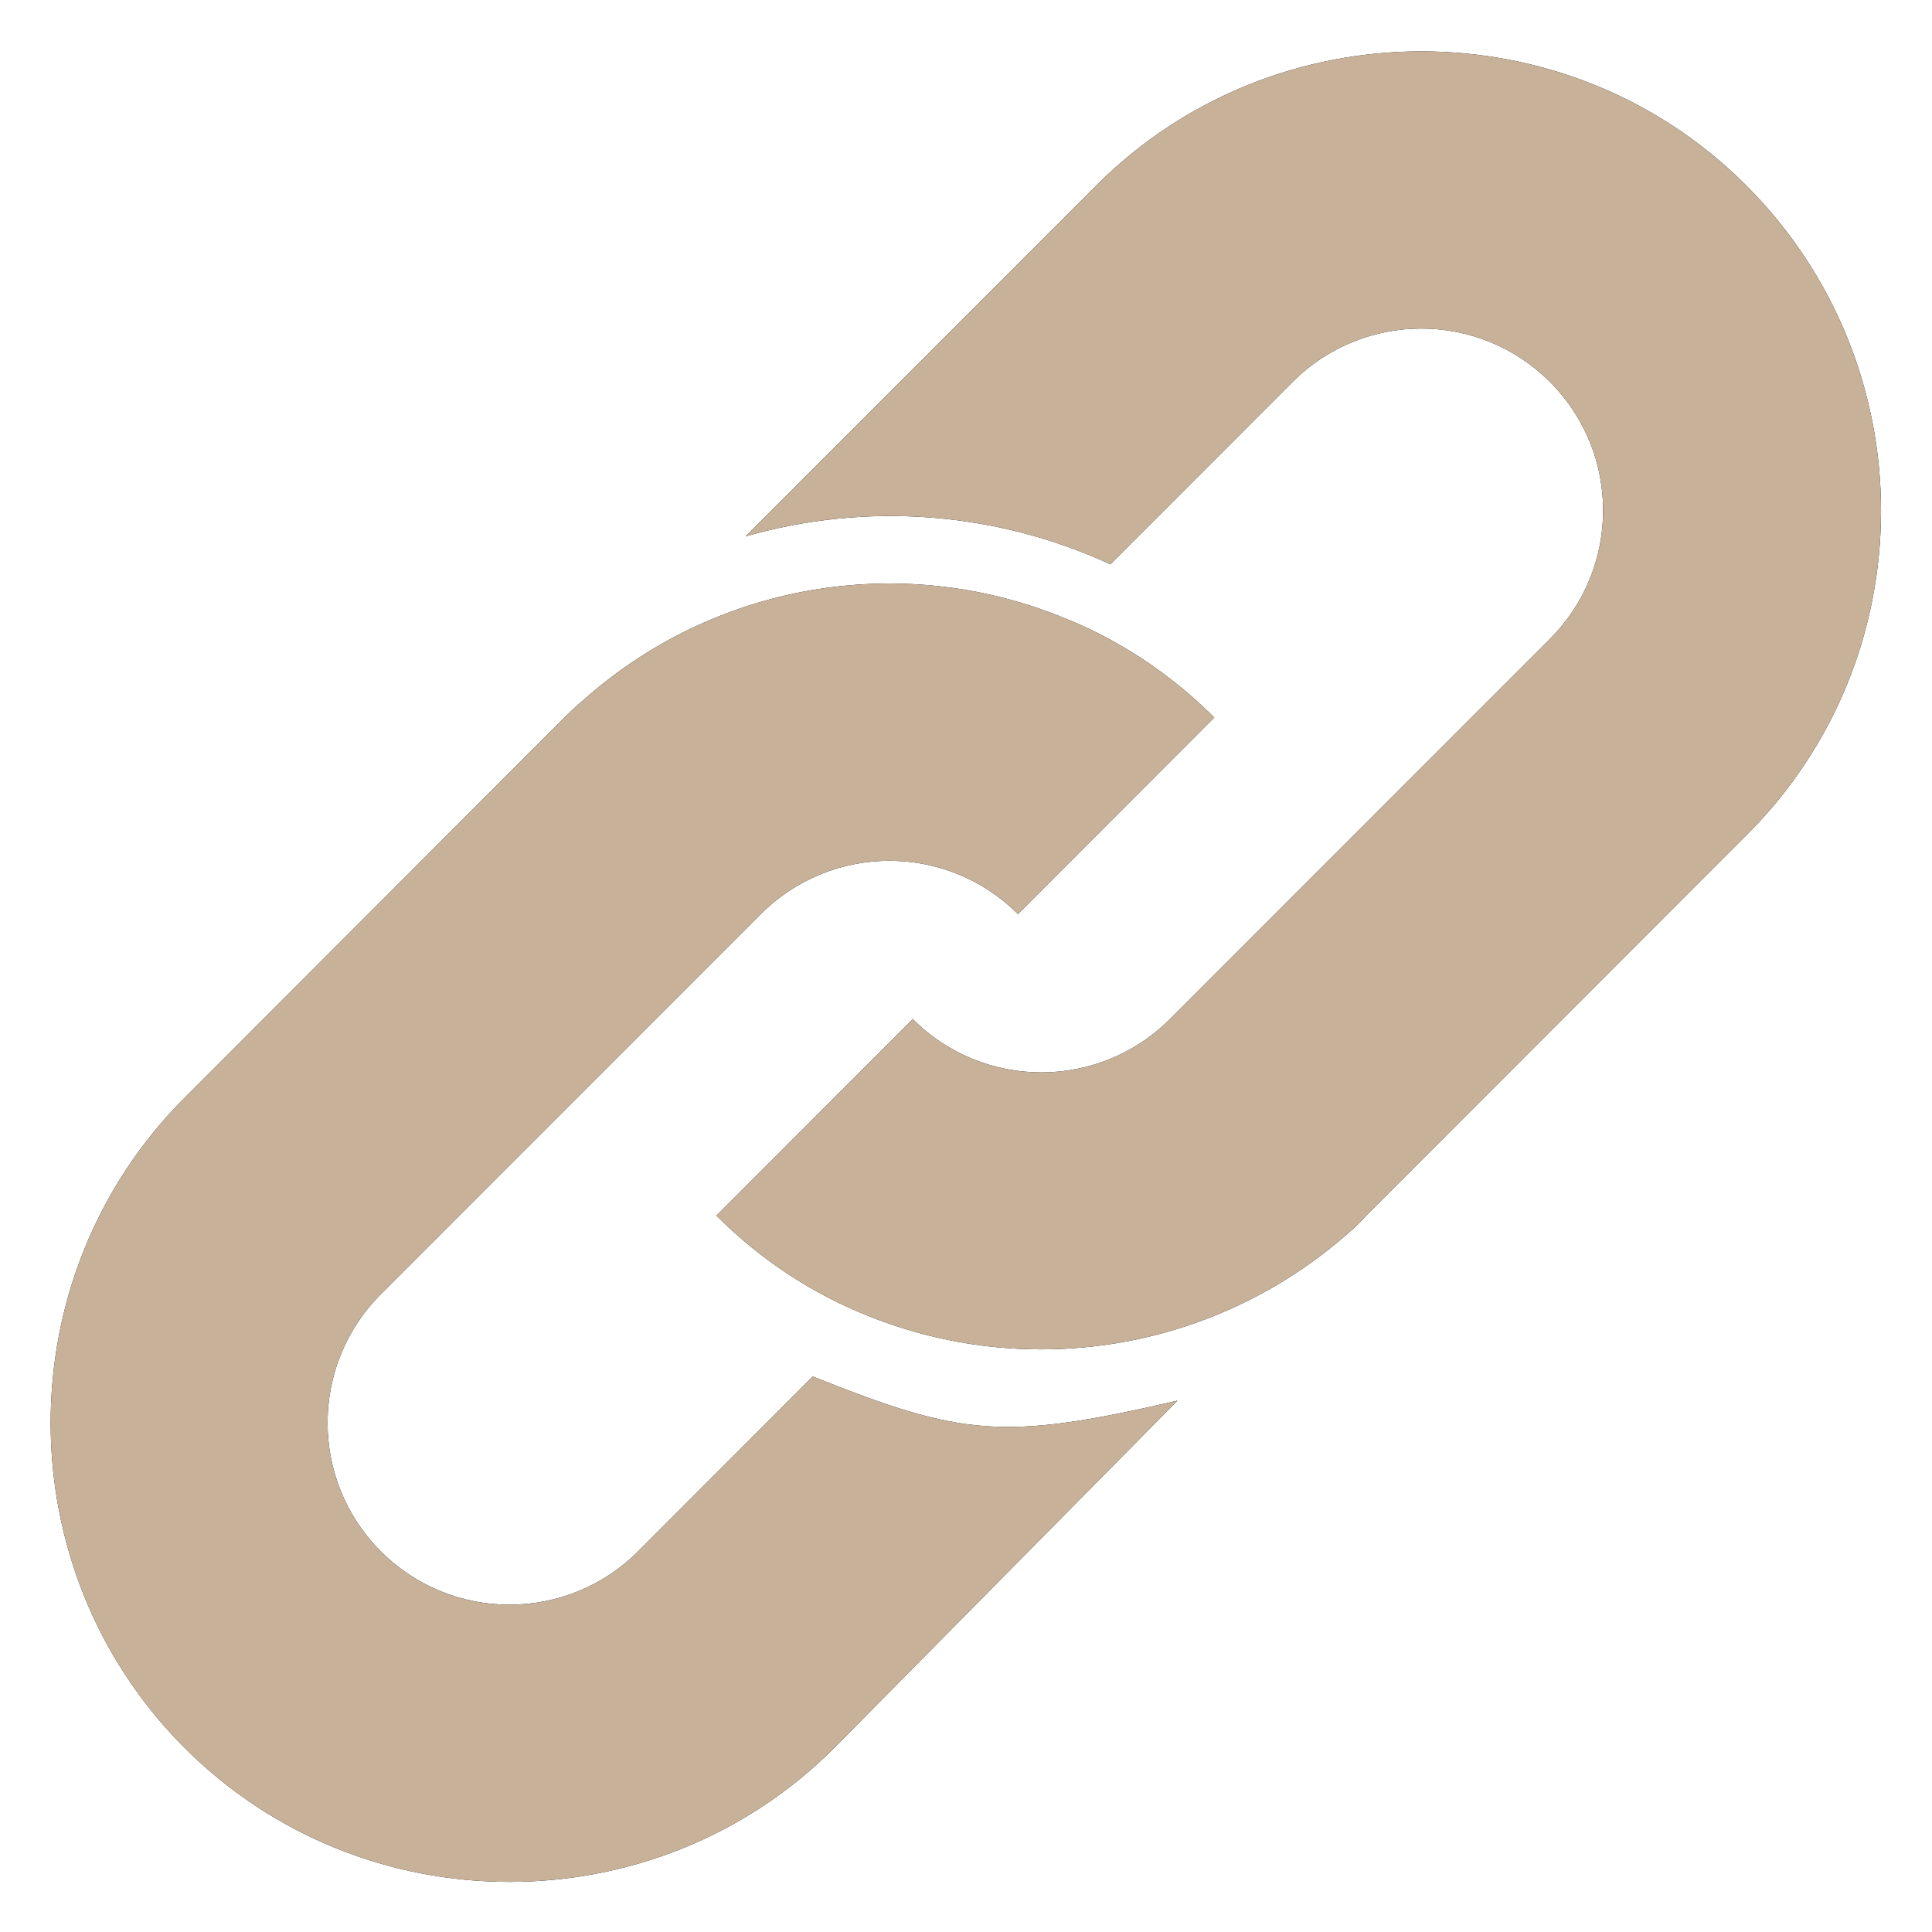
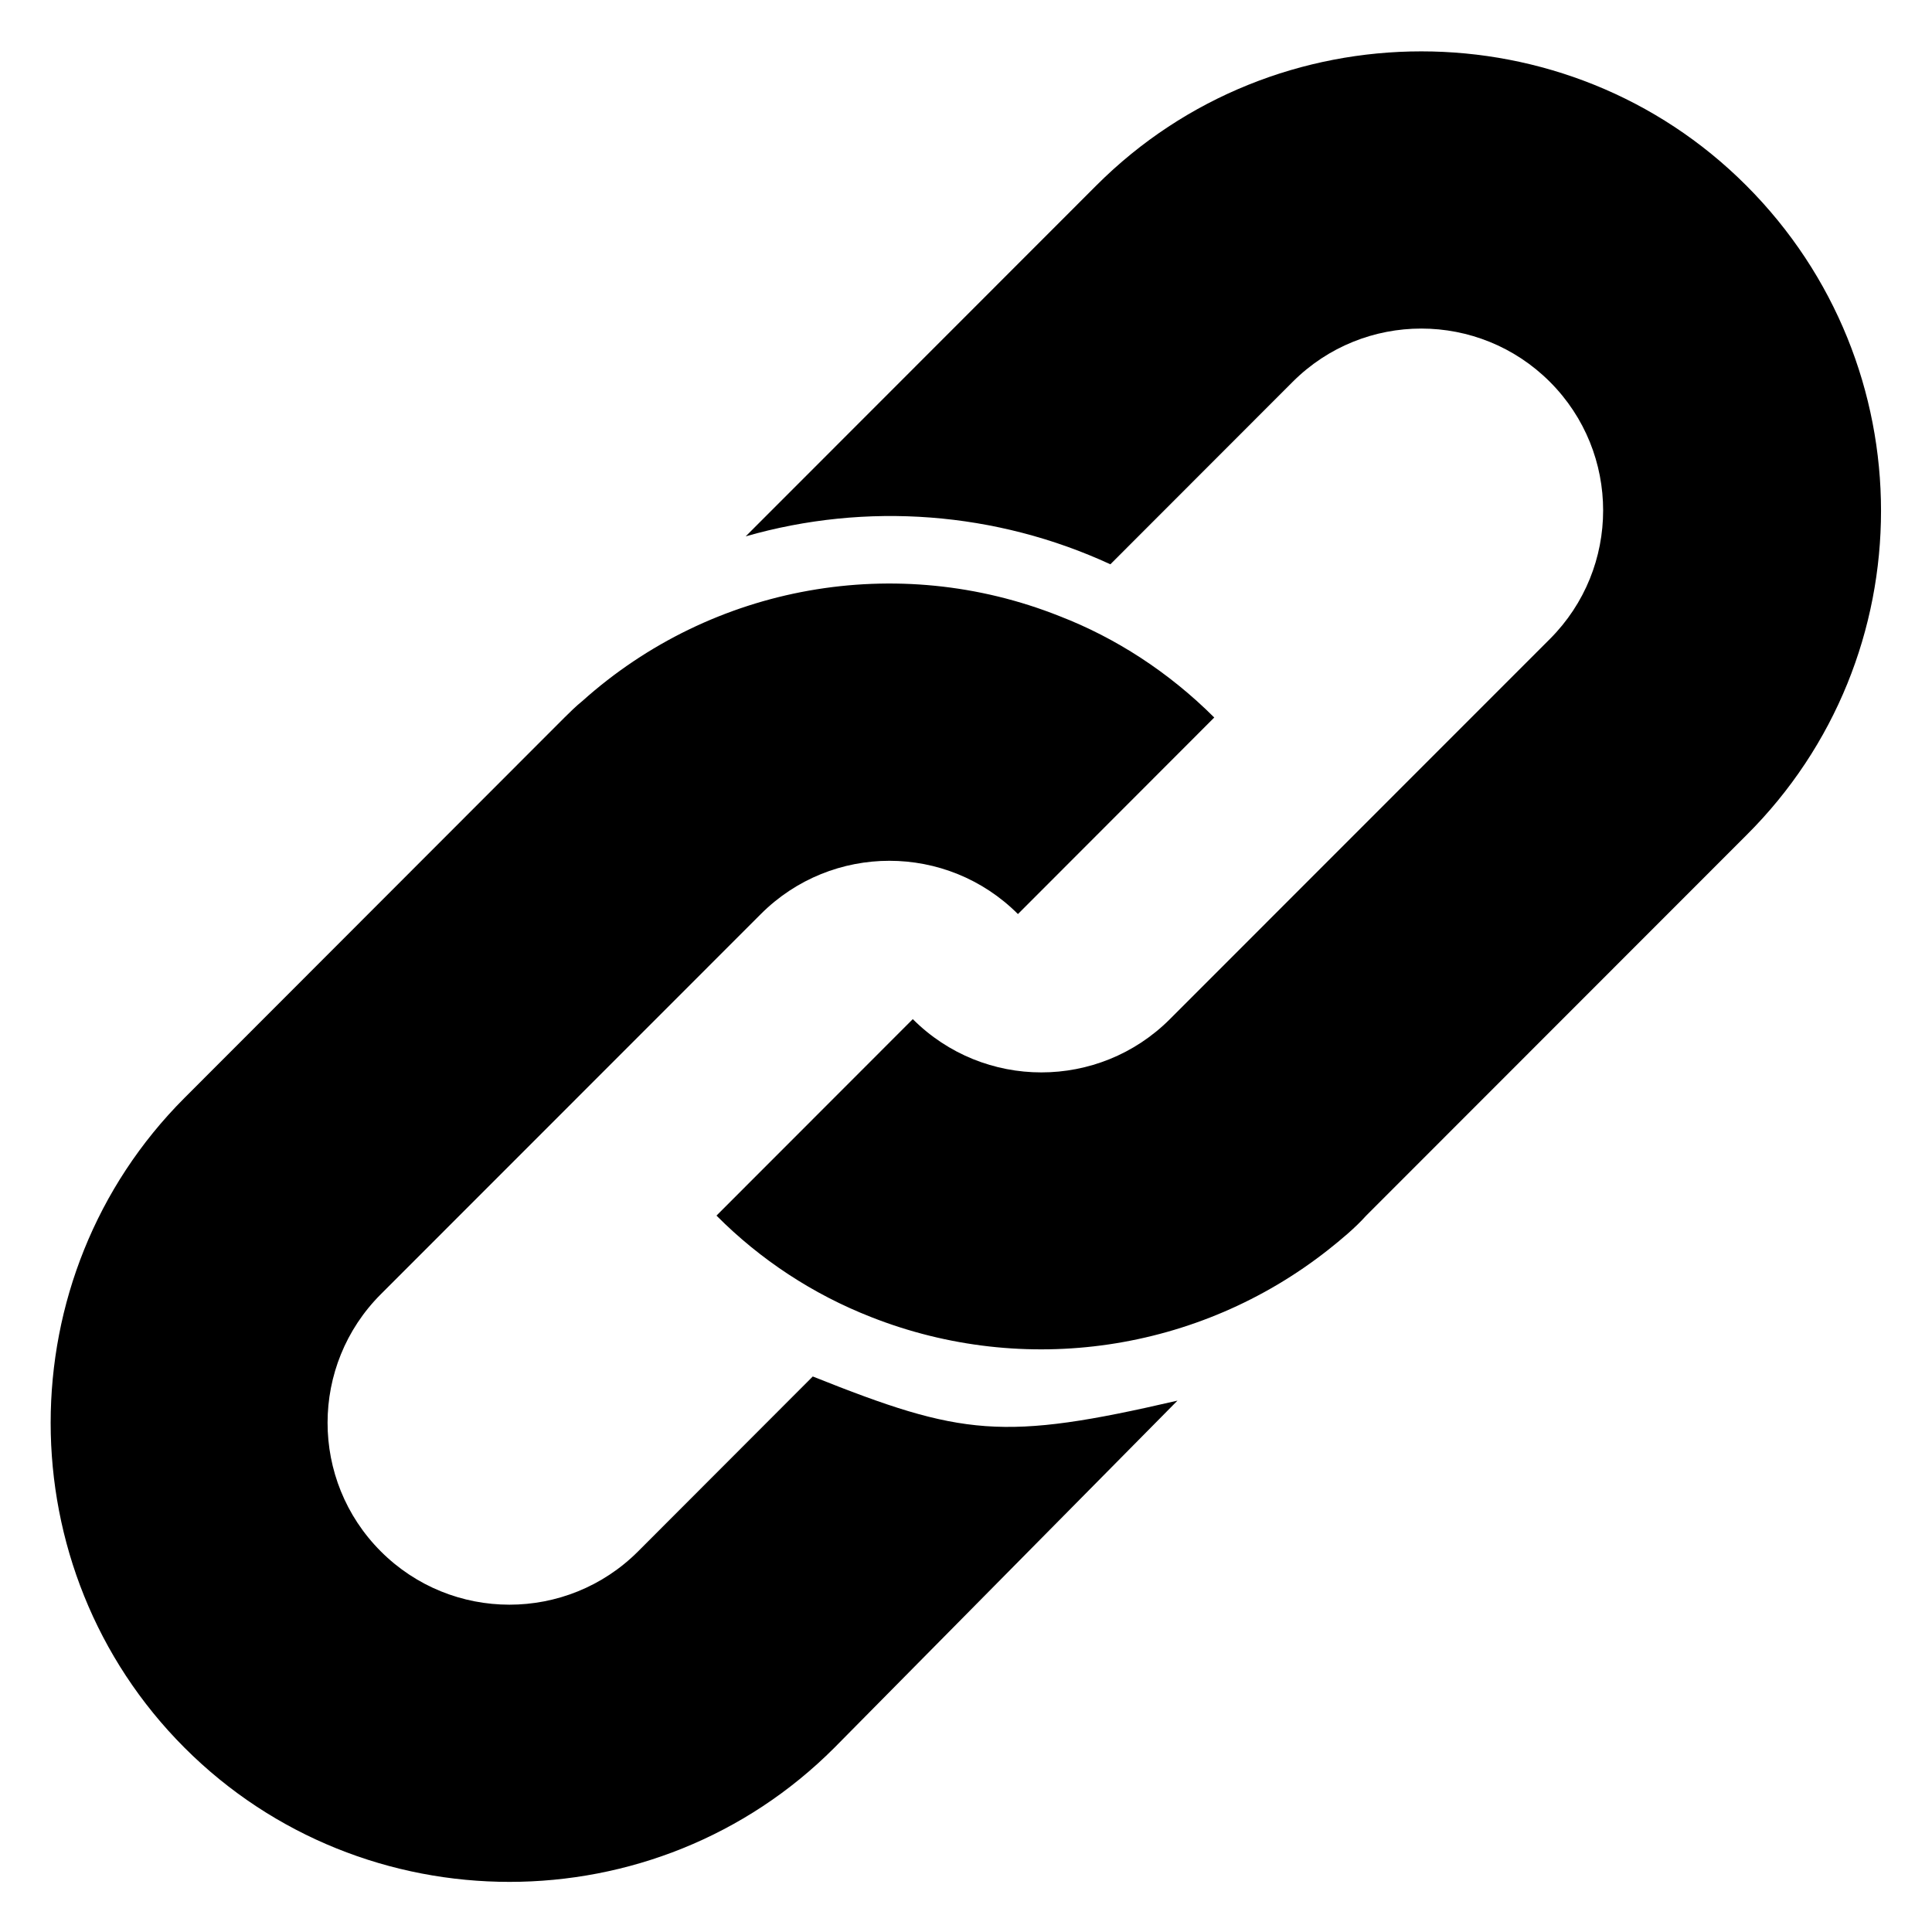
<svg xmlns="http://www.w3.org/2000/svg" width="26" height="26" viewBox="0 0 26 26">
-   <g>
-     <g>
-       <path d="M23.5 11.242l-1.927 1.928-3.187 3.189c-.153.17-.34.324-.511.46a6.24 6.24 0 0 1-6.153.905 6.038 6.038 0 0 1-2.08-1.365l2.642-2.644a2.446 2.446 0 0 0 3.46 0l2.028-2.029L20.857 8.6a2.447 2.447 0 1 0-3.46-3.462l-2.454 2.456a7.068 7.068 0 0 0-4.908-.376l4.72-4.723c2.404-2.405 6.341-2.405 8.744 0 2.42 2.42 2.42 6.343 0 8.748zm-7.654 7.607l-4.618 4.672c-2.403 2.406-6.34 2.406-8.744 0-2.403-2.404-2.403-6.343 0-8.747l5.113-5.118c.068-.067.154-.153.239-.221a6.191 6.191 0 0 1 6.426-1.142c.75.29 1.465.75 2.079 1.363l-2.642 2.645a2.446 2.446 0 0 0-3.46 0l-5.113 5.115a2.447 2.447 0 1 0 3.46 3.463l2.352-2.355c2.011.803 2.557.87 4.908.325z" />
-       <path fill="#c7b299" d="M23.5 11.242l-1.927 1.928-3.187 3.189c-.153.17-.34.324-.511.46a6.24 6.24 0 0 1-6.153.905 6.038 6.038 0 0 1-2.08-1.365l2.642-2.644a2.446 2.446 0 0 0 3.46 0l2.028-2.029L20.857 8.6a2.447 2.447 0 1 0-3.46-3.462l-2.454 2.456a7.068 7.068 0 0 0-4.908-.376l4.72-4.723c2.404-2.405 6.341-2.405 8.744 0 2.42 2.42 2.42 6.343 0 8.748zm-7.654 7.607l-4.618 4.672c-2.403 2.406-6.34 2.406-8.744 0-2.403-2.404-2.403-6.343 0-8.747l5.113-5.118c.068-.067.154-.153.239-.221a6.191 6.191 0 0 1 6.426-1.142c.75.29 1.465.75 2.079 1.363l-2.642 2.645a2.446 2.446 0 0 0-3.46 0l-5.113 5.115a2.447 2.447 0 1 0 3.46 3.463l2.352-2.355c2.011.803 2.557.87 4.908.325z" />
-     </g>
-   </g>
+   <path d="M23.5 11.242l-1.927 1.928-3.187 3.189c-.153.17-.34.324-.511.46a6.24 6.24 0 0 1-6.153.905 6.038 6.038 0 0 1-2.08-1.365l2.642-2.644a2.446 2.446 0 0 0 3.46 0l2.028-2.029L20.857 8.6a2.447 2.447 0 1 0-3.46-3.462l-2.454 2.456a7.068 7.068 0 0 0-4.908-.376l4.72-4.723c2.404-2.405 6.341-2.405 8.744 0 2.42 2.42 2.42 6.343 0 8.748zm-7.654 7.607l-4.618 4.672c-2.403 2.406-6.34 2.406-8.744 0-2.403-2.404-2.403-6.343 0-8.747l5.113-5.118c.068-.067.154-.153.239-.221a6.191 6.191 0 0 1 6.426-1.142c.75.29 1.465.75 2.079 1.363l-2.642 2.645a2.446 2.446 0 0 0-3.46 0l-5.113 5.115a2.447 2.447 0 1 0 3.46 3.463l2.352-2.355c2.011.803 2.557.87 4.908.325z" />
</svg>
